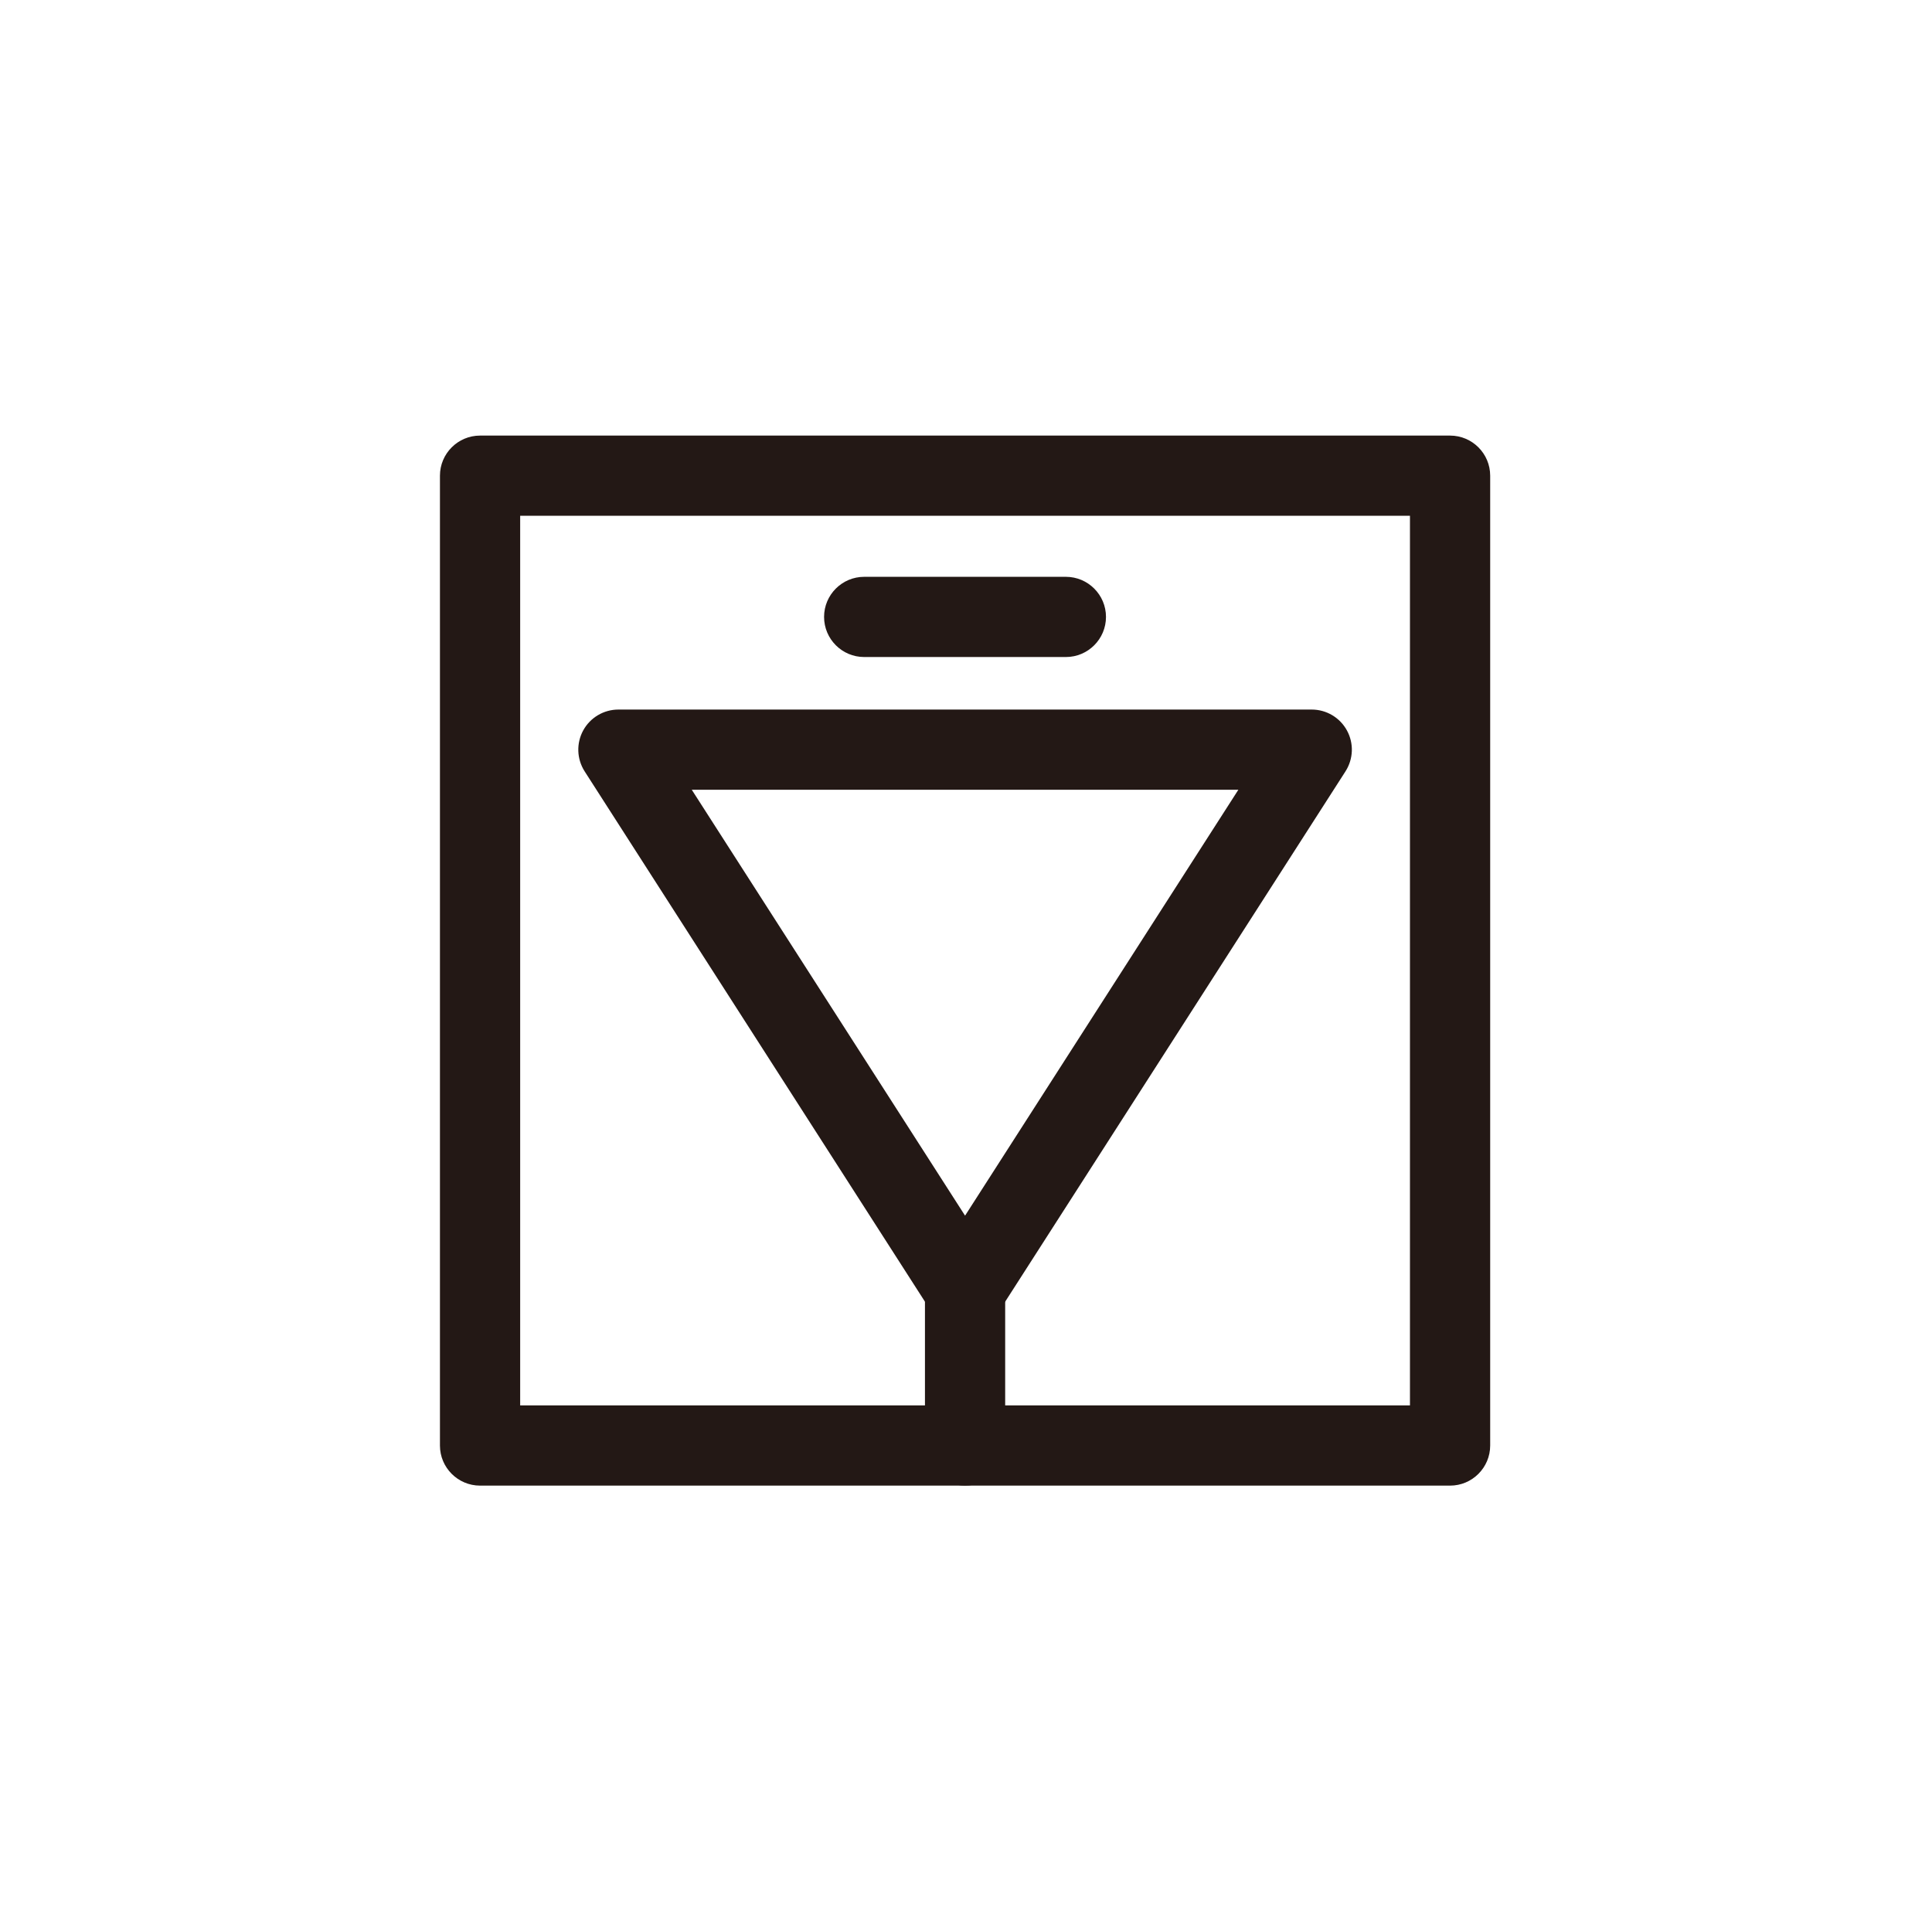
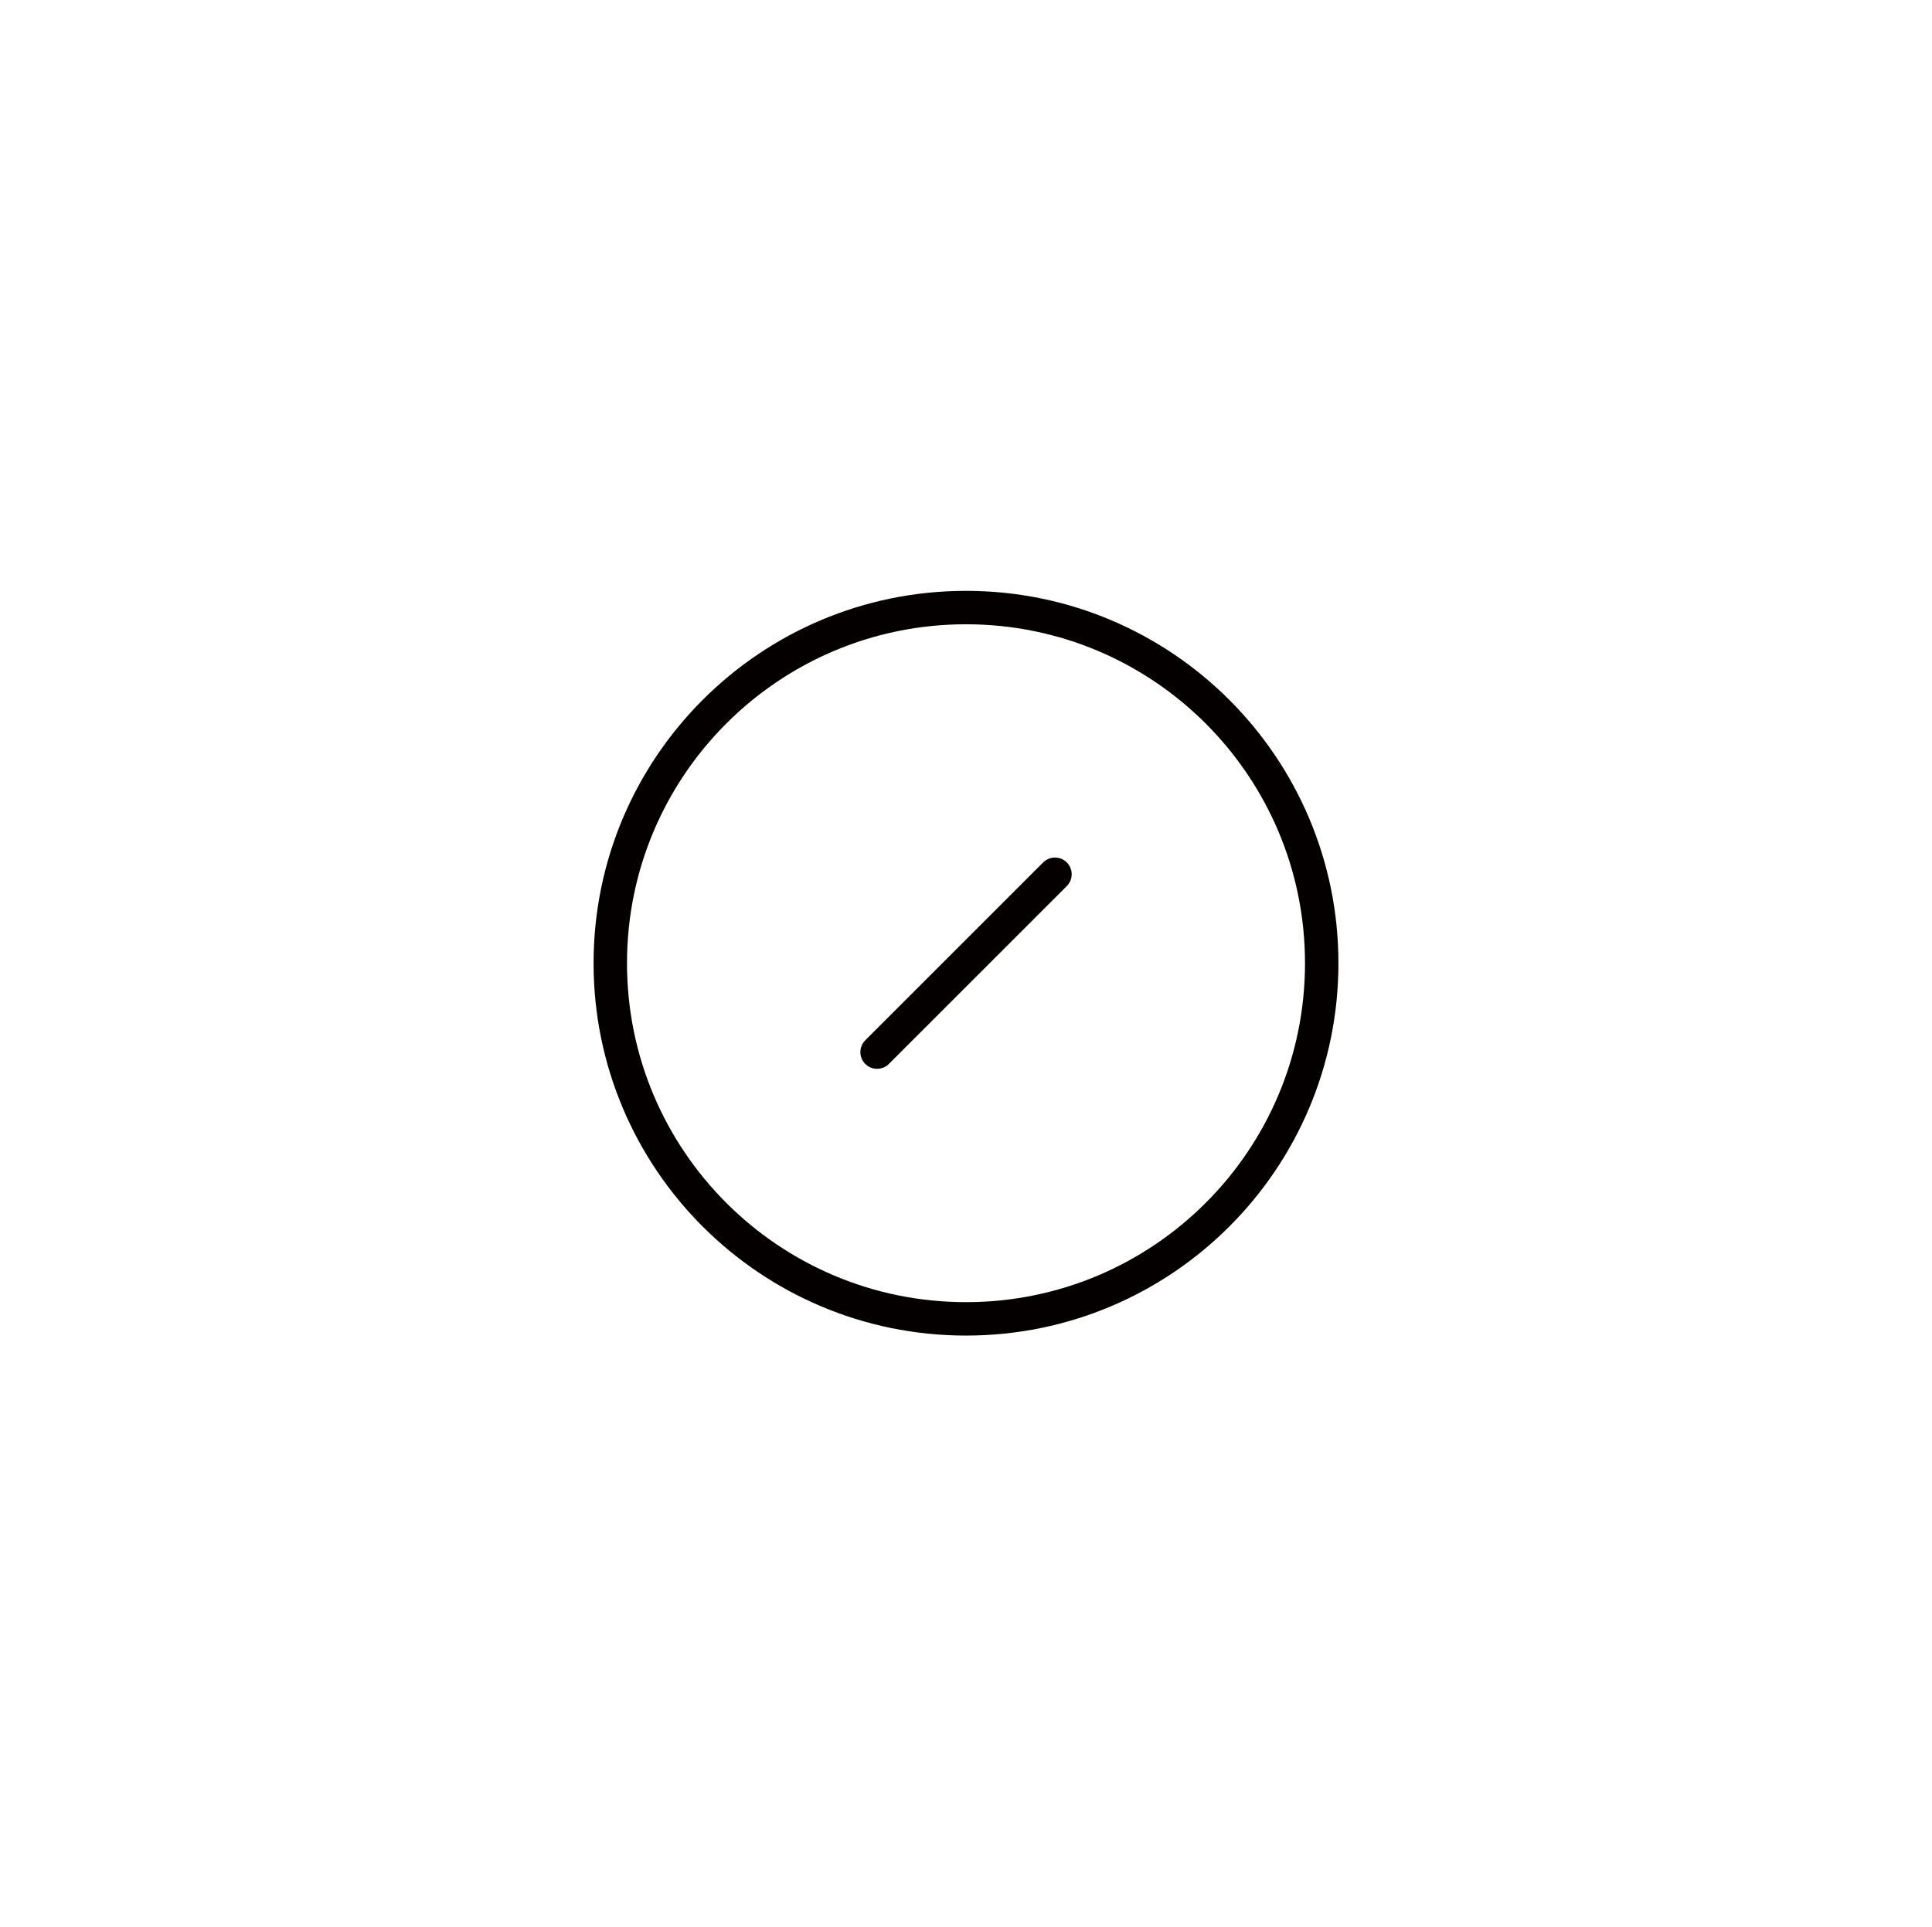
<svg xmlns="http://www.w3.org/2000/svg" id="_圖層_1" data-name="圖層 1" viewBox="0 0 289 288.22">
  <defs>
    <style>
      .cls-1 {
-         fill: #231815;
+         fill: none;
+         stroke: #040000;
+         stroke-linecap: round;
+         stroke-linejoin: round;
+         stroke-width: 5px;
      }
    </style>
  </defs>
-   <path class="cls-1" d="M144.36,222.27c-3.31,0-6-2.69-6-6v-23.28c0-3.31,2.69-6,6-6s6,2.69,6,6v23.28c0,3.31-2.69,6-6,6Z" />
-   <g>
-     <path class="cls-1" d="M216.91,65.17H71.81c-3.31,0-6,2.69-6,6V216.27c0,3.31,2.69,6,6,6H216.91c3.31,0,6-2.69,6-6V71.17c0-3.31-2.69-6-6-6Zm-6,145.1H77.81V77.17H210.91V210.27Z" />
-     <path class="cls-1" d="M139.31,196.23c1.1,1.72,3.01,2.76,5.05,2.76s3.95-1.04,5.05-2.76l51.86-80.83c1.18-1.85,1.27-4.19,.21-6.12-1.05-1.92-3.07-3.12-5.26-3.12H92.5c-2.19,0-4.21,1.2-5.26,3.12-1.05,1.93-.97,4.27,.21,6.12l51.86,80.83Zm45.93-78.07l-40.88,63.72-40.88-63.72h81.76Z" />
-     <path class="cls-1" d="M129.27,98.3h30.17c3.31,0,6-2.69,6-6s-2.69-6-6-6h-30.17c-3.31,0-6,2.69-6,6s2.69,6,6,6Z" />
+   <g id="tuoluo">
+     <circle class="cls-1" cx="144.5" cy="144.11" r="53.21" />
+     <path class="cls-1" d="M131.2,157.41l26.61-26.61" />
  </g>
</svg>
